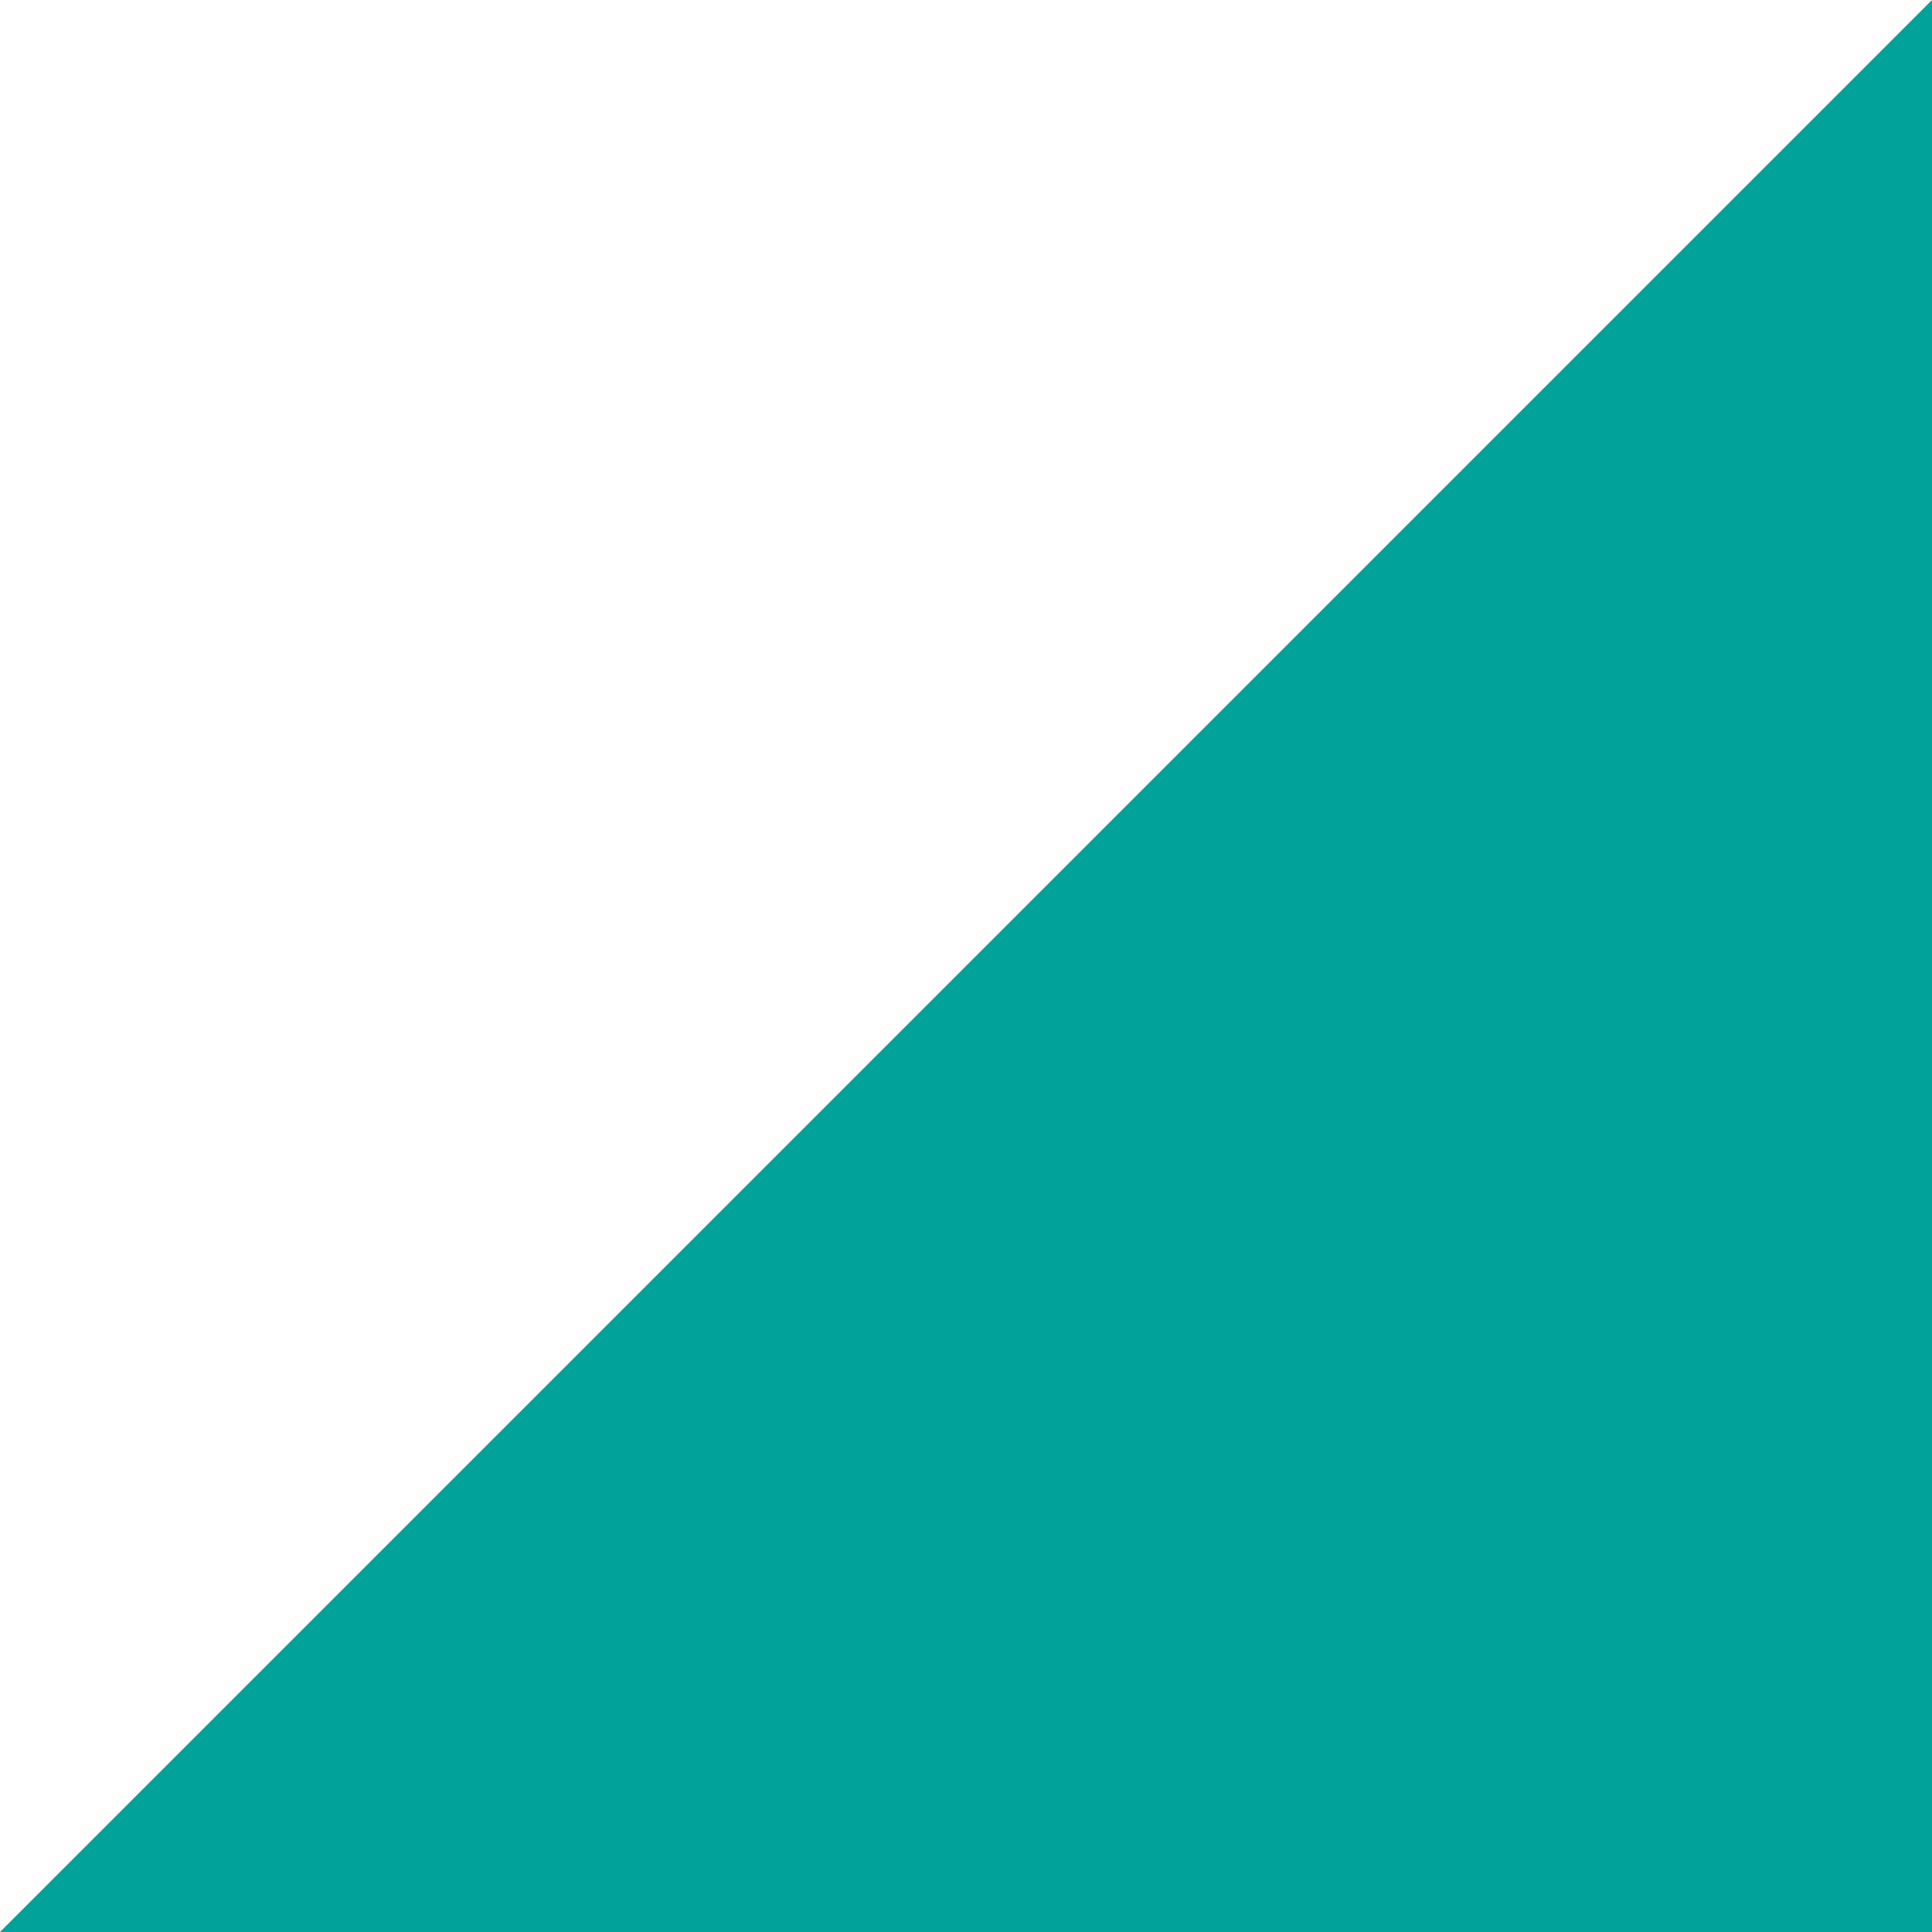
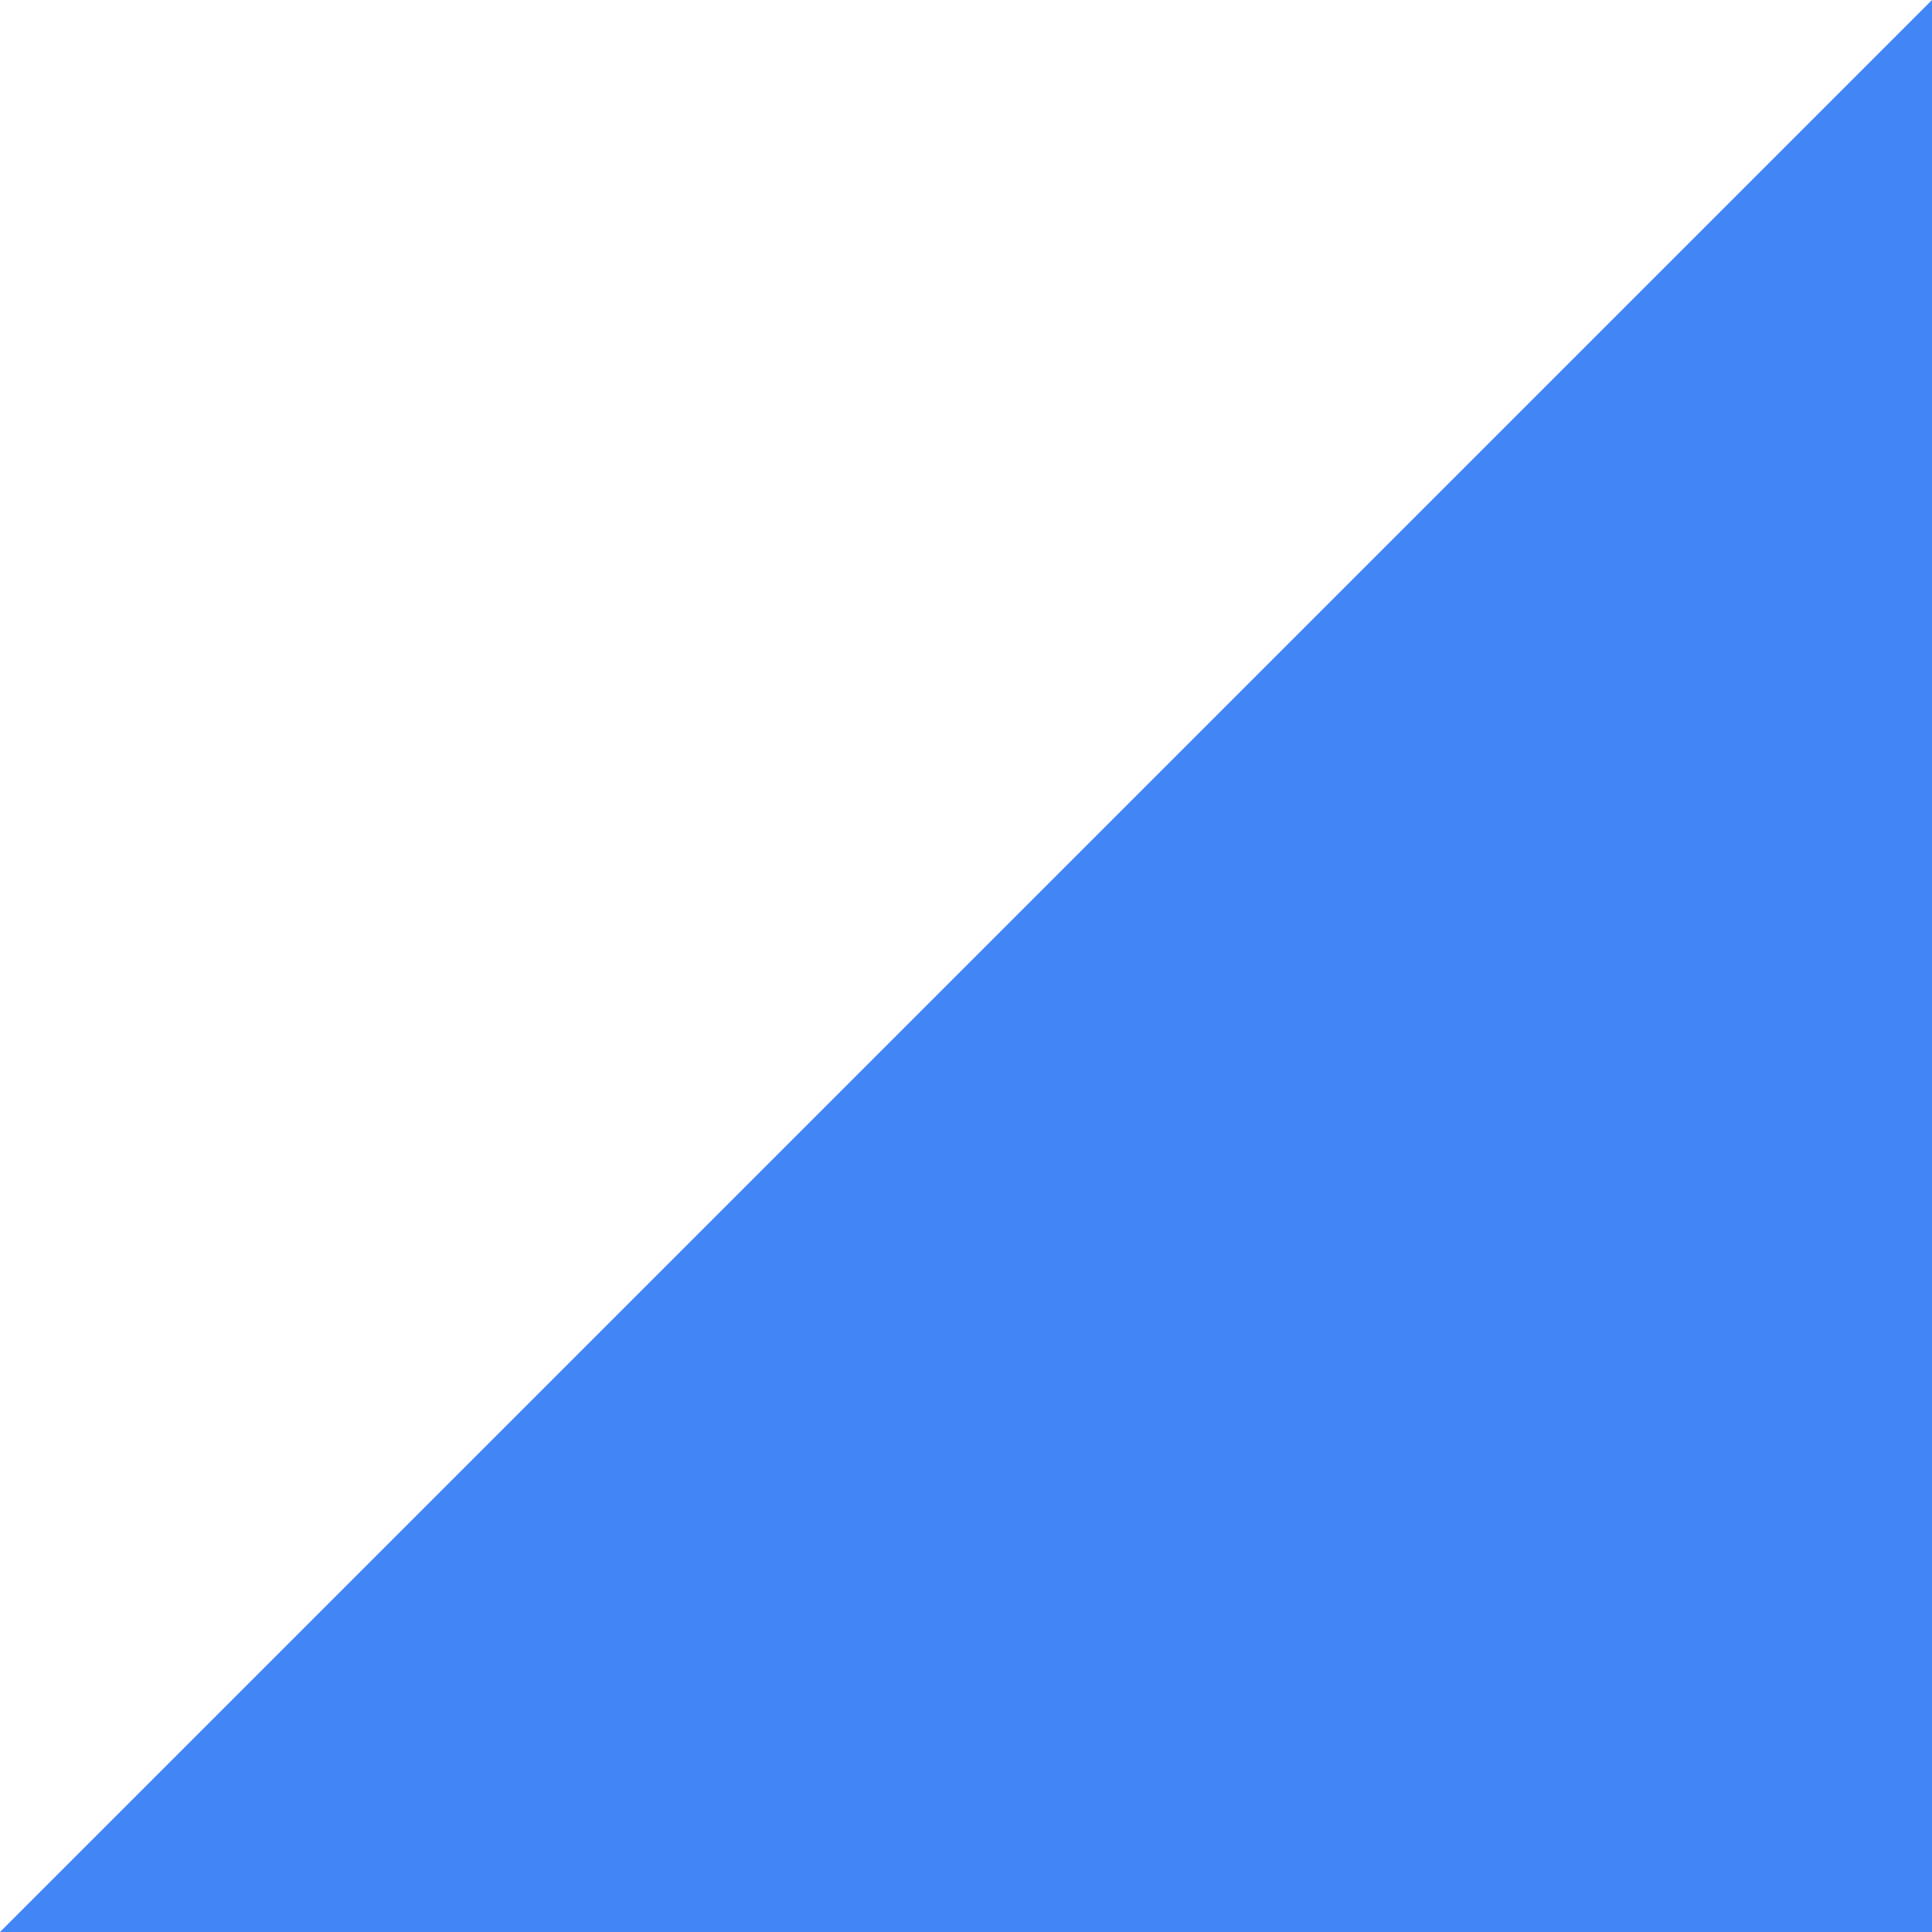
<svg xmlns="http://www.w3.org/2000/svg" id="svg4172" width="16" height="16" version="1.1" viewBox="0 0 16 16">
  <g id="layer1" transform="translate(0,-1036.362)">
-     <path id="event" d="m 16,1036.362 -16,16 16,0 z" style="opacity:1;fill:#01a299;fill-opacity:1;stroke:none" />
+     <path id="event" d="m 16,1036.362 -16,16 16,0 z" style="opacity:1;fill:#4285f4;fill-opacity:1;stroke:none" />
  </g>
</svg>
